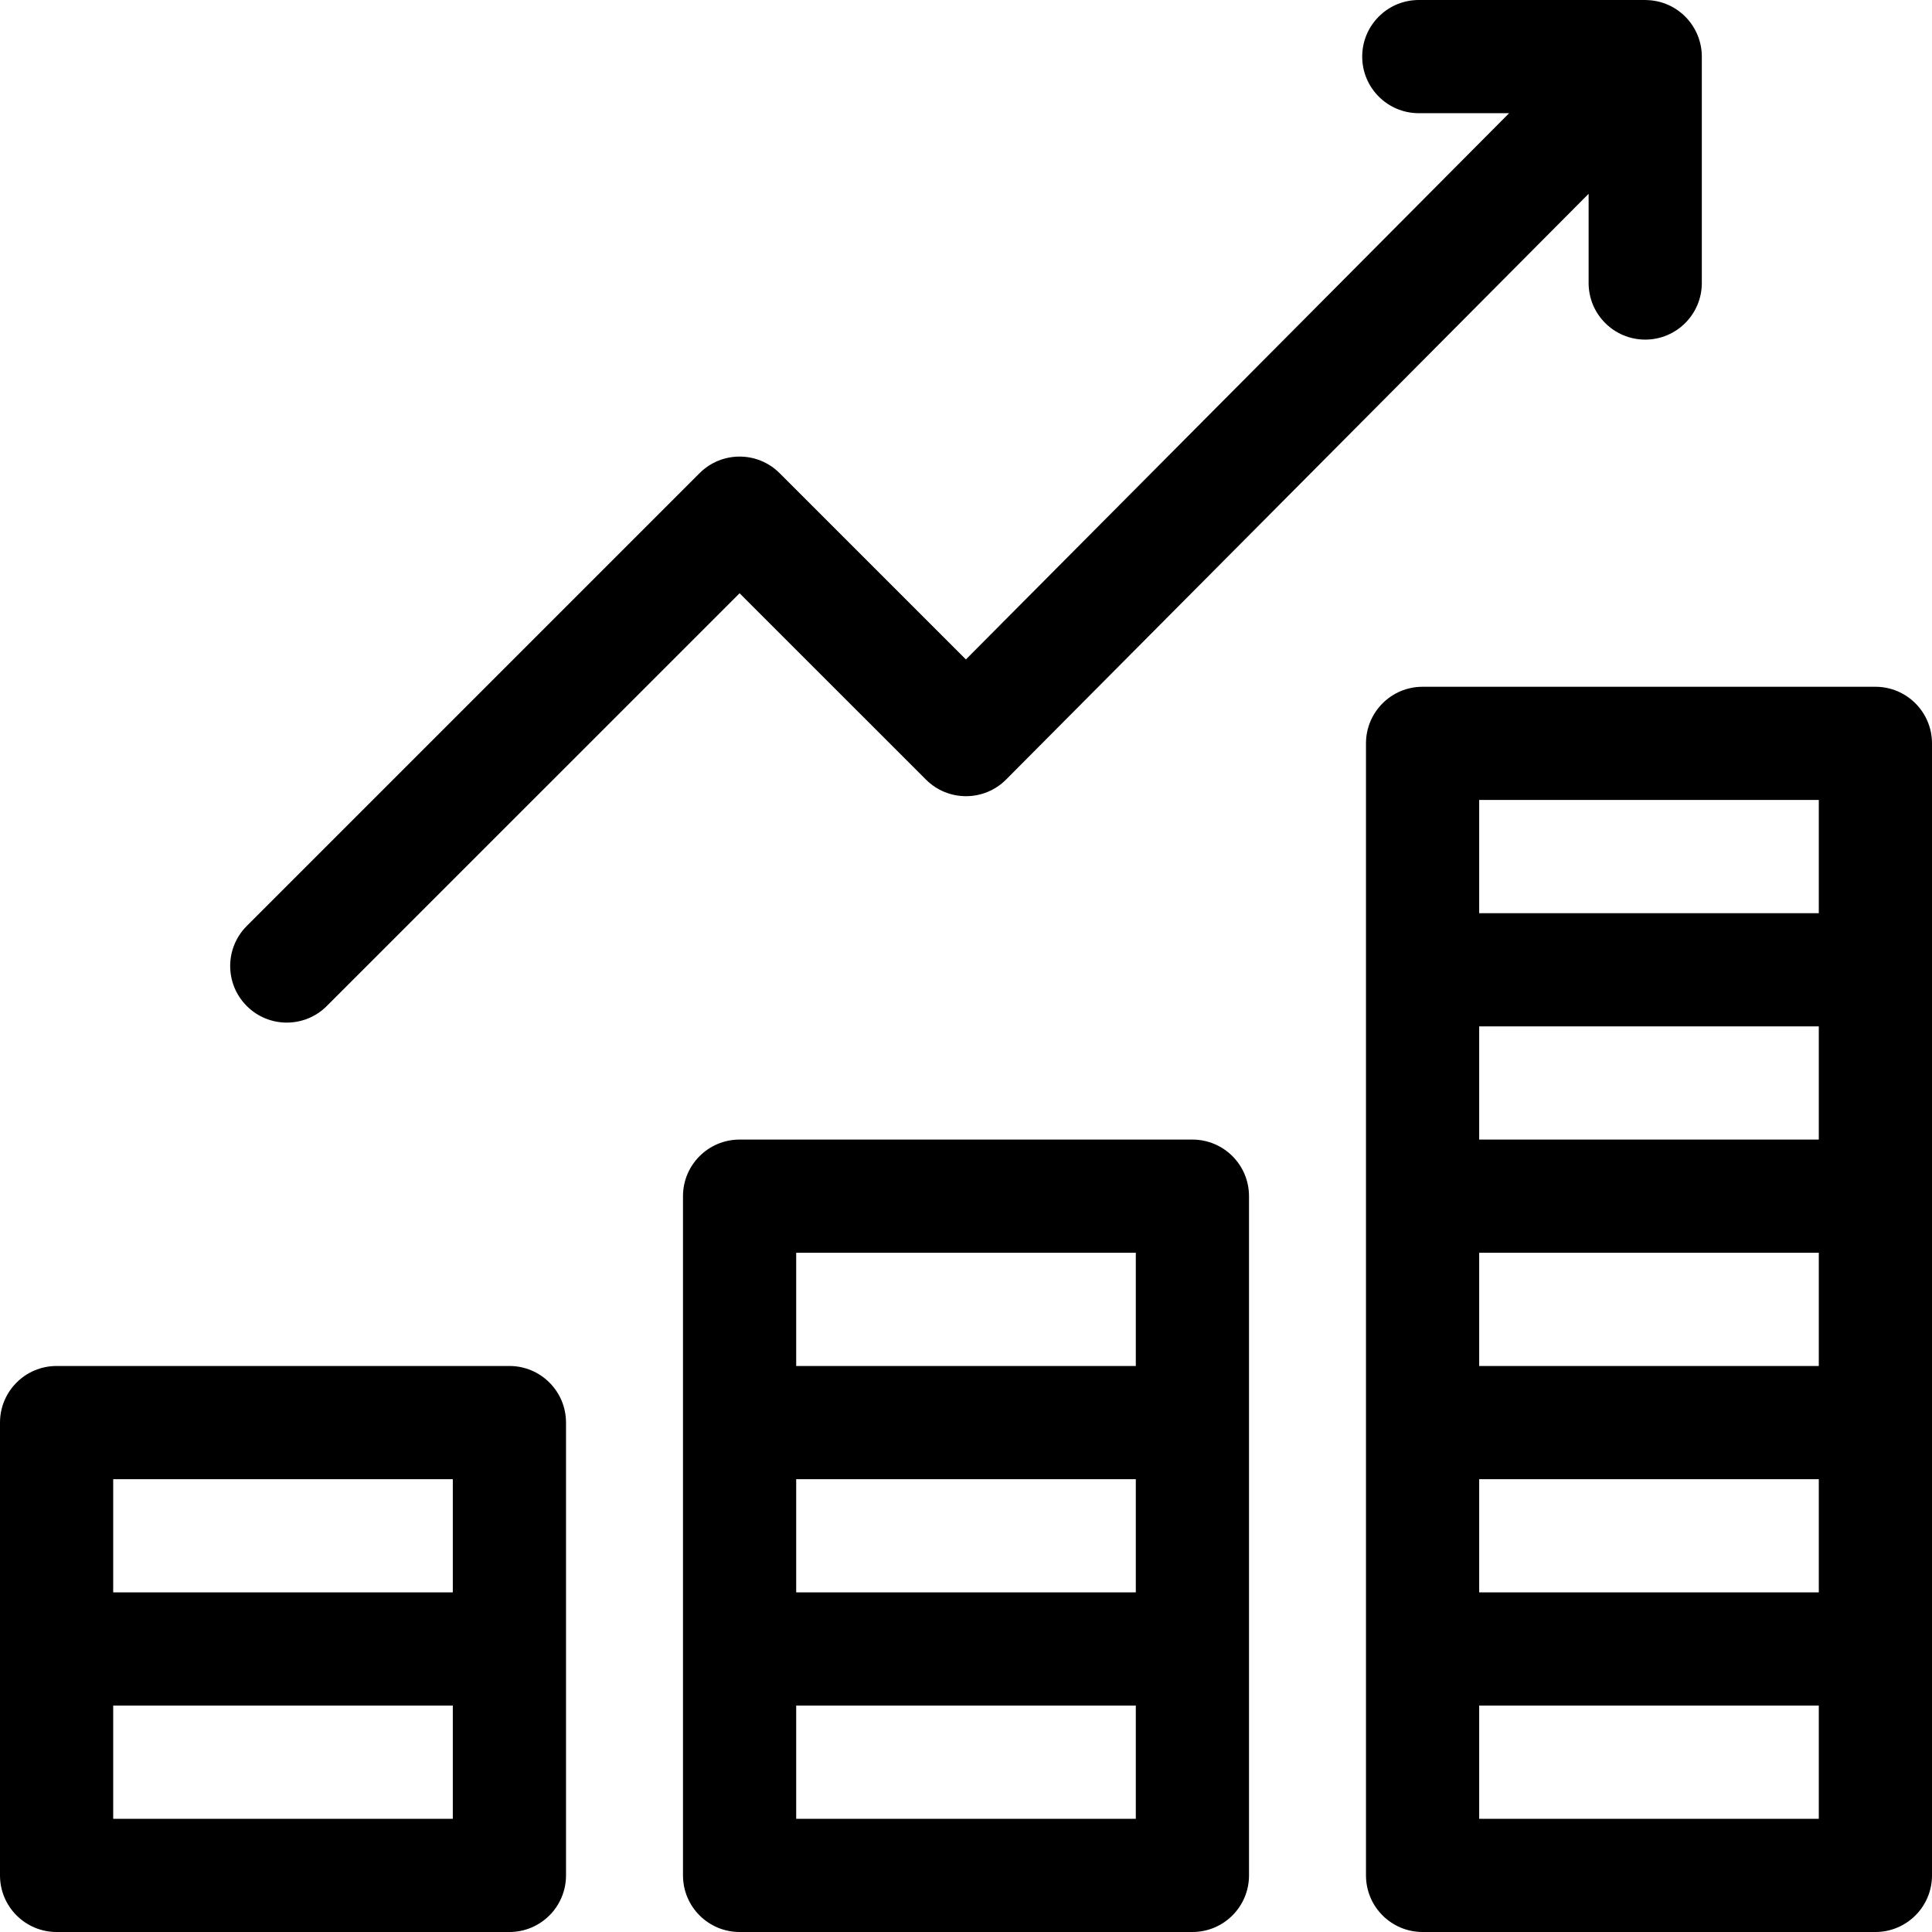
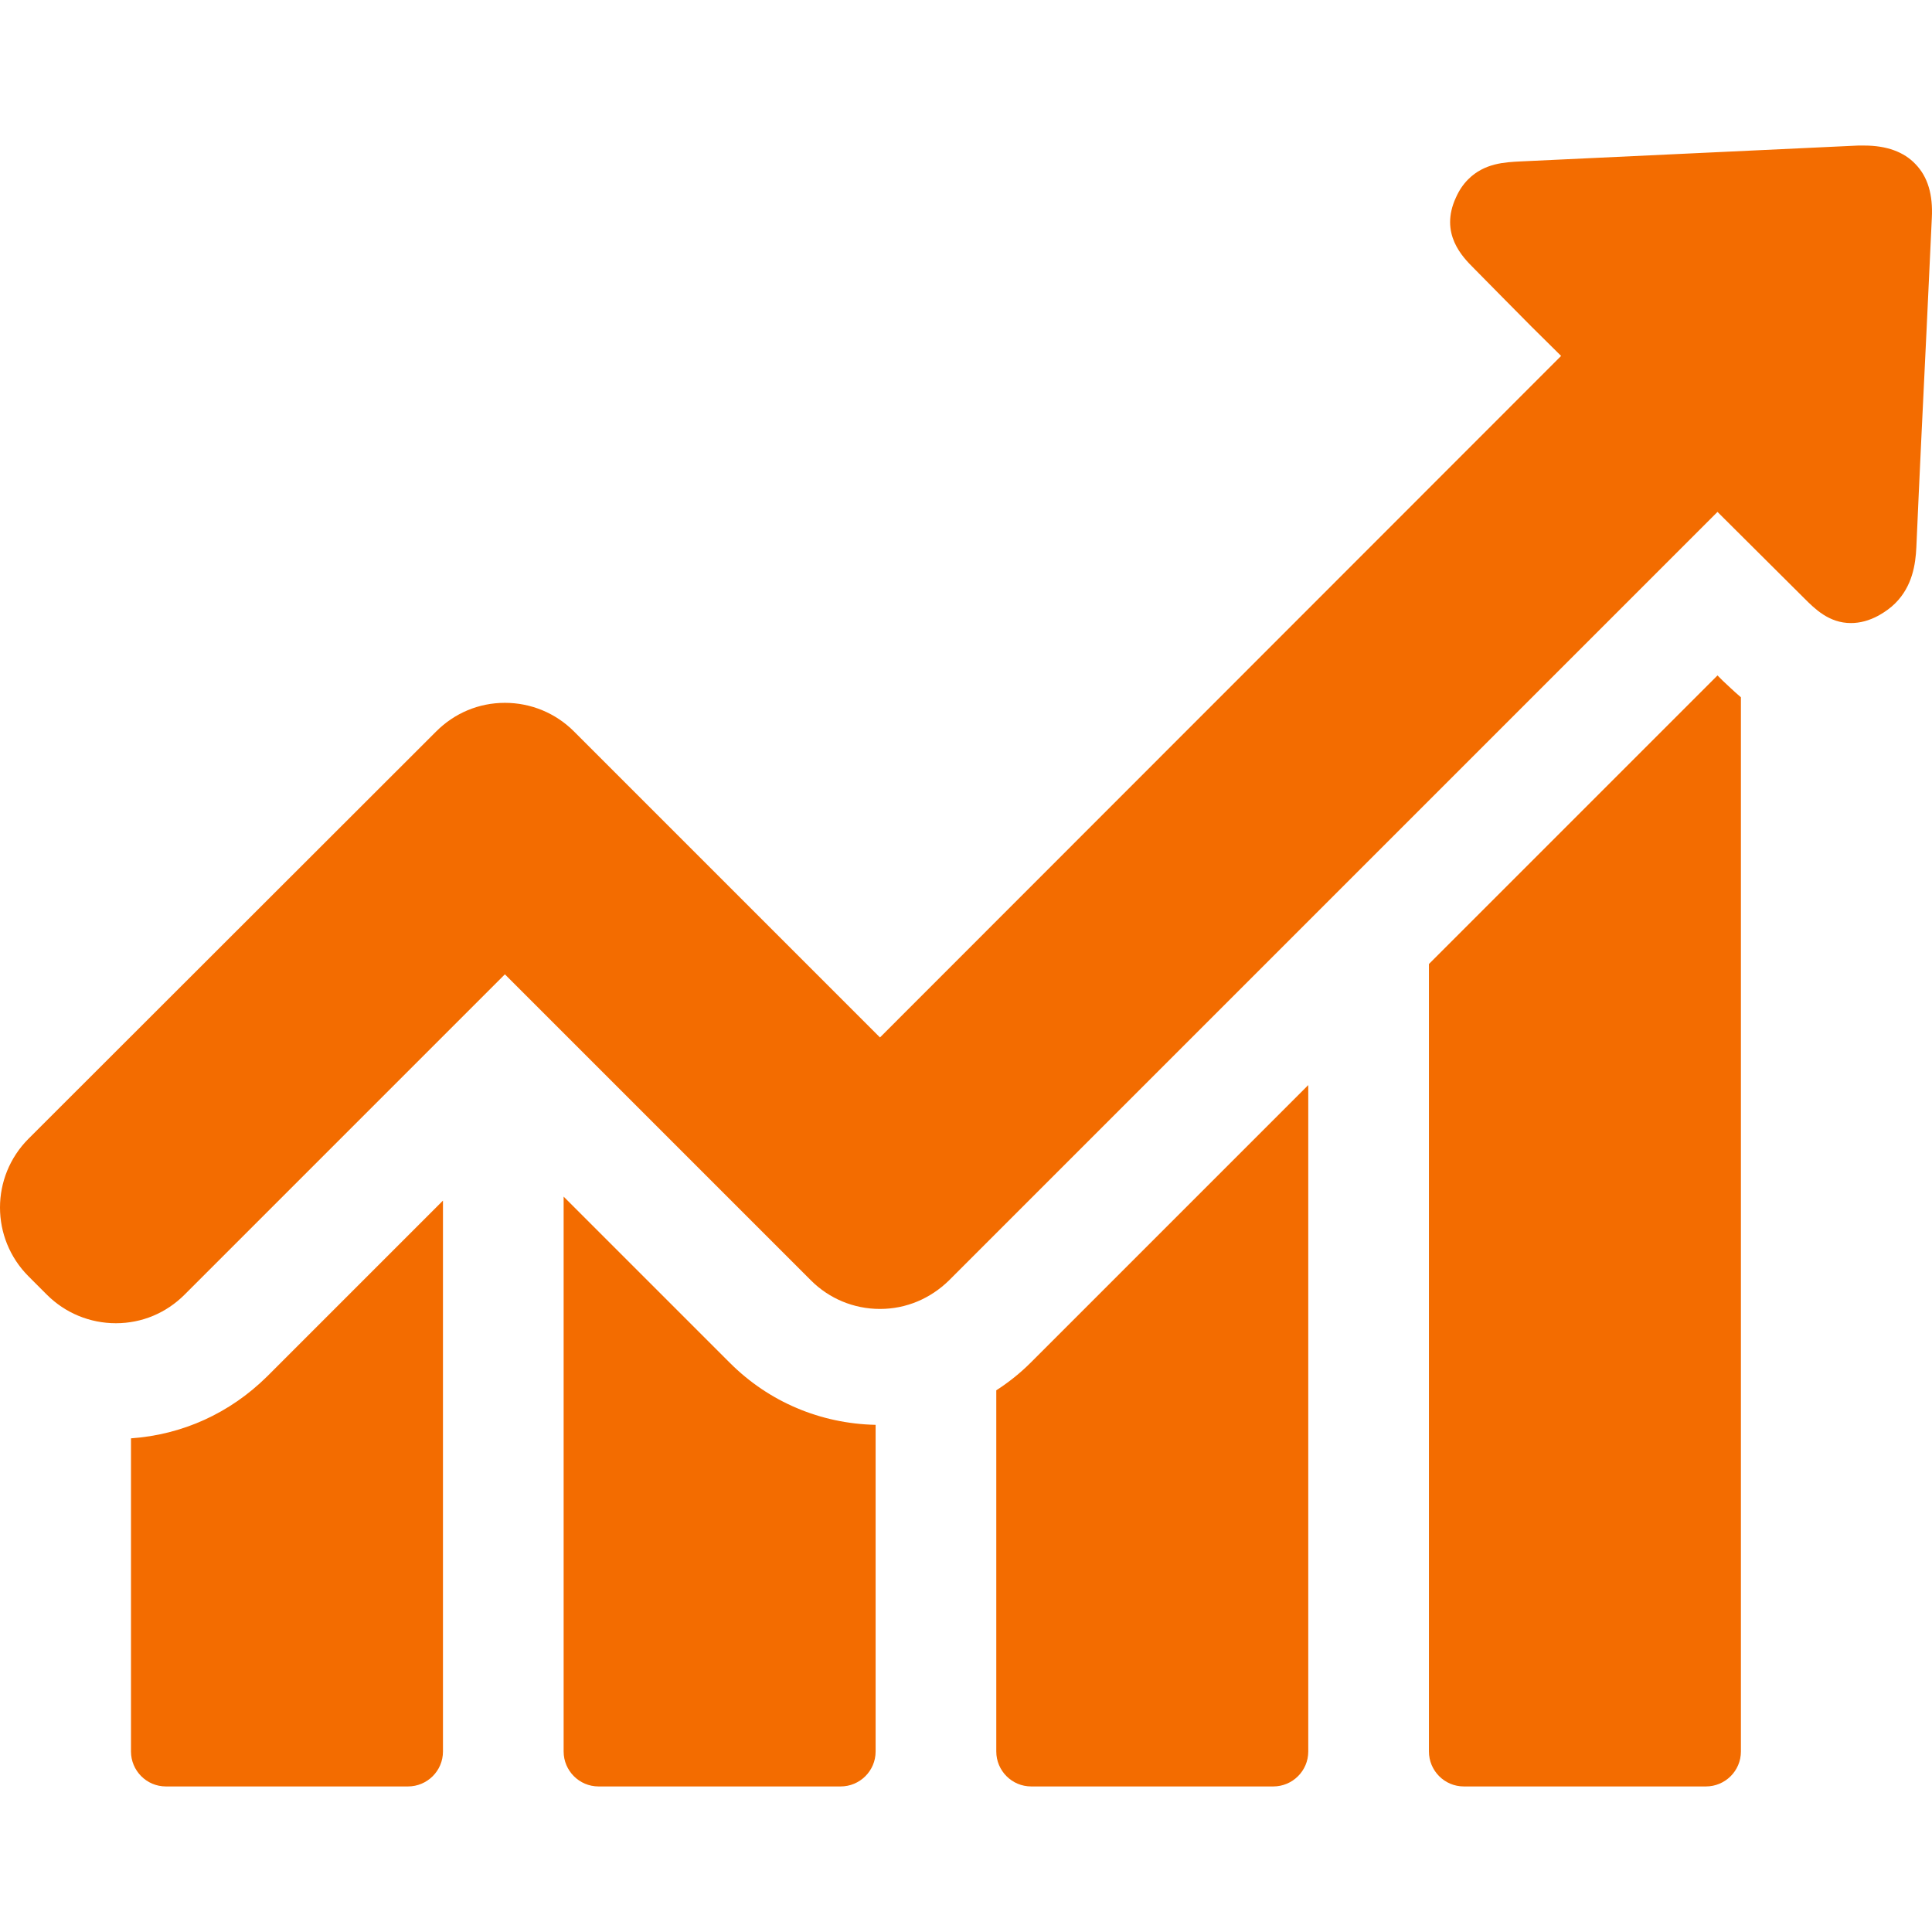
- <svg xmlns="http://www.w3.org/2000/svg" height="512pt" viewBox="0 0 512 512" width="512pt">
-   <path d="m135 362h-120c-8.285 0-15 6.715-15 15v120c0 8.285 6.715 15 15 15h120c8.285 0 15-6.715 15-15 0-5.273 0-114.738 0-120 0-8.285-6.715-15-15-15zm-15 30v30h-90v-30zm0 90h-90v-30h90zm0 0" />
-   <path d="m316 302h-120c-8.285 0-15 6.715-15 15v180c0 8.285 6.715 15 15 15h120c8.285 0 15-6.715 15-15 0-5.949 0-170.723 0-180 0-8.285-6.715-15-15-15zm-105 90h90v30h-90zm90-60v30h-90v-30zm0 150h-90v-30h90zm0 0" />
-   <path d="m497 182h-120c-8.285 0-15 6.715-15 15v300c0 8.285 6.715 15 15 15h120c8.285 0 15-6.715 15-15 0-5.949 0-294.738 0-300 0-8.285-6.715-15-15-15zm-105 180v-30h90v30zm90-60h-90v-30h90zm-90 90h90v30h-90zm90-180v30h-90v-30zm0 270h-90v-30h90zm0 0" />
-   <path d="m76 271c3.84 0 7.68-1.465 10.605-4.395l109.395-109.391 49.395 49.391c5.871 5.871 15.391 5.855 21.242-.027l154.363-155.223v23.645c0 8.285 6.715 15 15 15s15-6.715 15-15v-60c0-.008 0-.016 0-.02-.012-7.891-6.25-14.723-14.574-14.961-.145 0-.281-.02-.426-.02h-60c-8.285 0-15 6.715-15 15s6.715 15 15 15h23.93l-143.957 144.758-49.367-49.363c-5.855-5.859-15.352-5.859-21.211 0l-120 120c-5.859 5.855-5.859 15.352 0 21.211 2.926 2.93 6.766 4.395 10.605 4.395zm0 0" />
+ <svg xmlns="http://www.w3.org/2000/svg" version="1.1" id="Capa_1" x="0px" y="0px" viewBox="0 0 486.742 486.742" style="enable-background:new 0 0 486.742 486.742;" xml:space="preserve" width="512px" height="512px">
+   <g>
+     <g>
+       <path d="M33,362.371v78.9c0,4.8,3.9,8.8,8.8,8.8h61c4.8,0,8.8-3.9,8.8-8.8v-138.8l-44.3,44.3    C57.9,356.071,45.9,361.471,33,362.371z" fill="#f36c00" />
+       <path d="M142,301.471v139.8c0,4.8,3.9,8.8,8.8,8.8h61c4.8,0,8.8-3.9,8.8-8.8v-82.3c-13.9-0.3-26.9-5.8-36.7-15.6L142,301.471z" fill="#f36c00" />
+       <path d="M251,350.271v91c0,4.8,3.9,8.8,8.8,8.8h61c4.8,0,8.8-3.9,8.8-8.8v-167.9l-69.9,69.9    C257,345.971,254.1,348.271,251,350.271z" fill="#f36c00" />
+       <path d="M432.7,170.171l-72.7,72.7v198.4c0,4.8,3.9,8.8,8.8,8.8h61c4.8,0,8.8-3.9,8.8-8.8v-265.6c-2-1.7-3.5-3.2-4.6-4.2    L432.7,170.171z" fill="#f36c00" />
+       <path d="M482.6,41.371c-2.9-3.1-7.3-4.7-12.9-4.7c-0.5,0-1.1,0-1.6,0c-28.4,1.3-56.7,2.7-85.1,4c-3.8,0.2-9,0.4-13.1,4.5    c-1.3,1.3-2.3,2.8-3.1,4.6c-4.2,9.1,1.7,15,4.5,17.8l7.1,7.2c4.9,5,9.9,10,14.9,14.9l-171.6,171.7l-77.1-77.1    c-4.6-4.6-10.8-7.2-17.4-7.2c-6.6,0-12.7,2.6-17.3,7.2L7.2,286.871c-9.6,9.6-9.6,25.1,0,34.7l4.6,4.6c4.6,4.6,10.8,7.2,17.4,7.2    s12.7-2.6,17.3-7.2l80.7-80.7l77.1,77.1c4.6,4.6,10.8,7.2,17.4,7.2c6.6,0,12.7-2.6,17.4-7.2l193.6-193.6l21.9,21.8    c2.6,2.6,6.2,6.2,11.7,6.2c2.3,0,4.6-0.6,7-1.9c1.6-0.9,3-1.9,4.2-3.1c4.3-4.3,5.1-9.8,5.3-14.1c0.8-18.4,1.7-36.8,2.6-55.3    l1.3-27.7C487,49.071,485.7,44.571,482.6,41.371z" fill="#f36c00" />
+     </g>
+   </g>
+   <g>
+ </g>
+   <g>
+ </g>
+   <g>
+ </g>
+   <g>
+ </g>
+   <g>
+ </g>
+   <g>
+ </g>
+   <g>
+ </g>
+   <g>
+ </g>
+   <g>
+ </g>
+   <g>
+ </g>
+   <g>
+ </g>
+   <g>
+ </g>
+   <g>
+ </g>
+   <g>
+ </g>
+   <g>
+ </g>
</svg>
